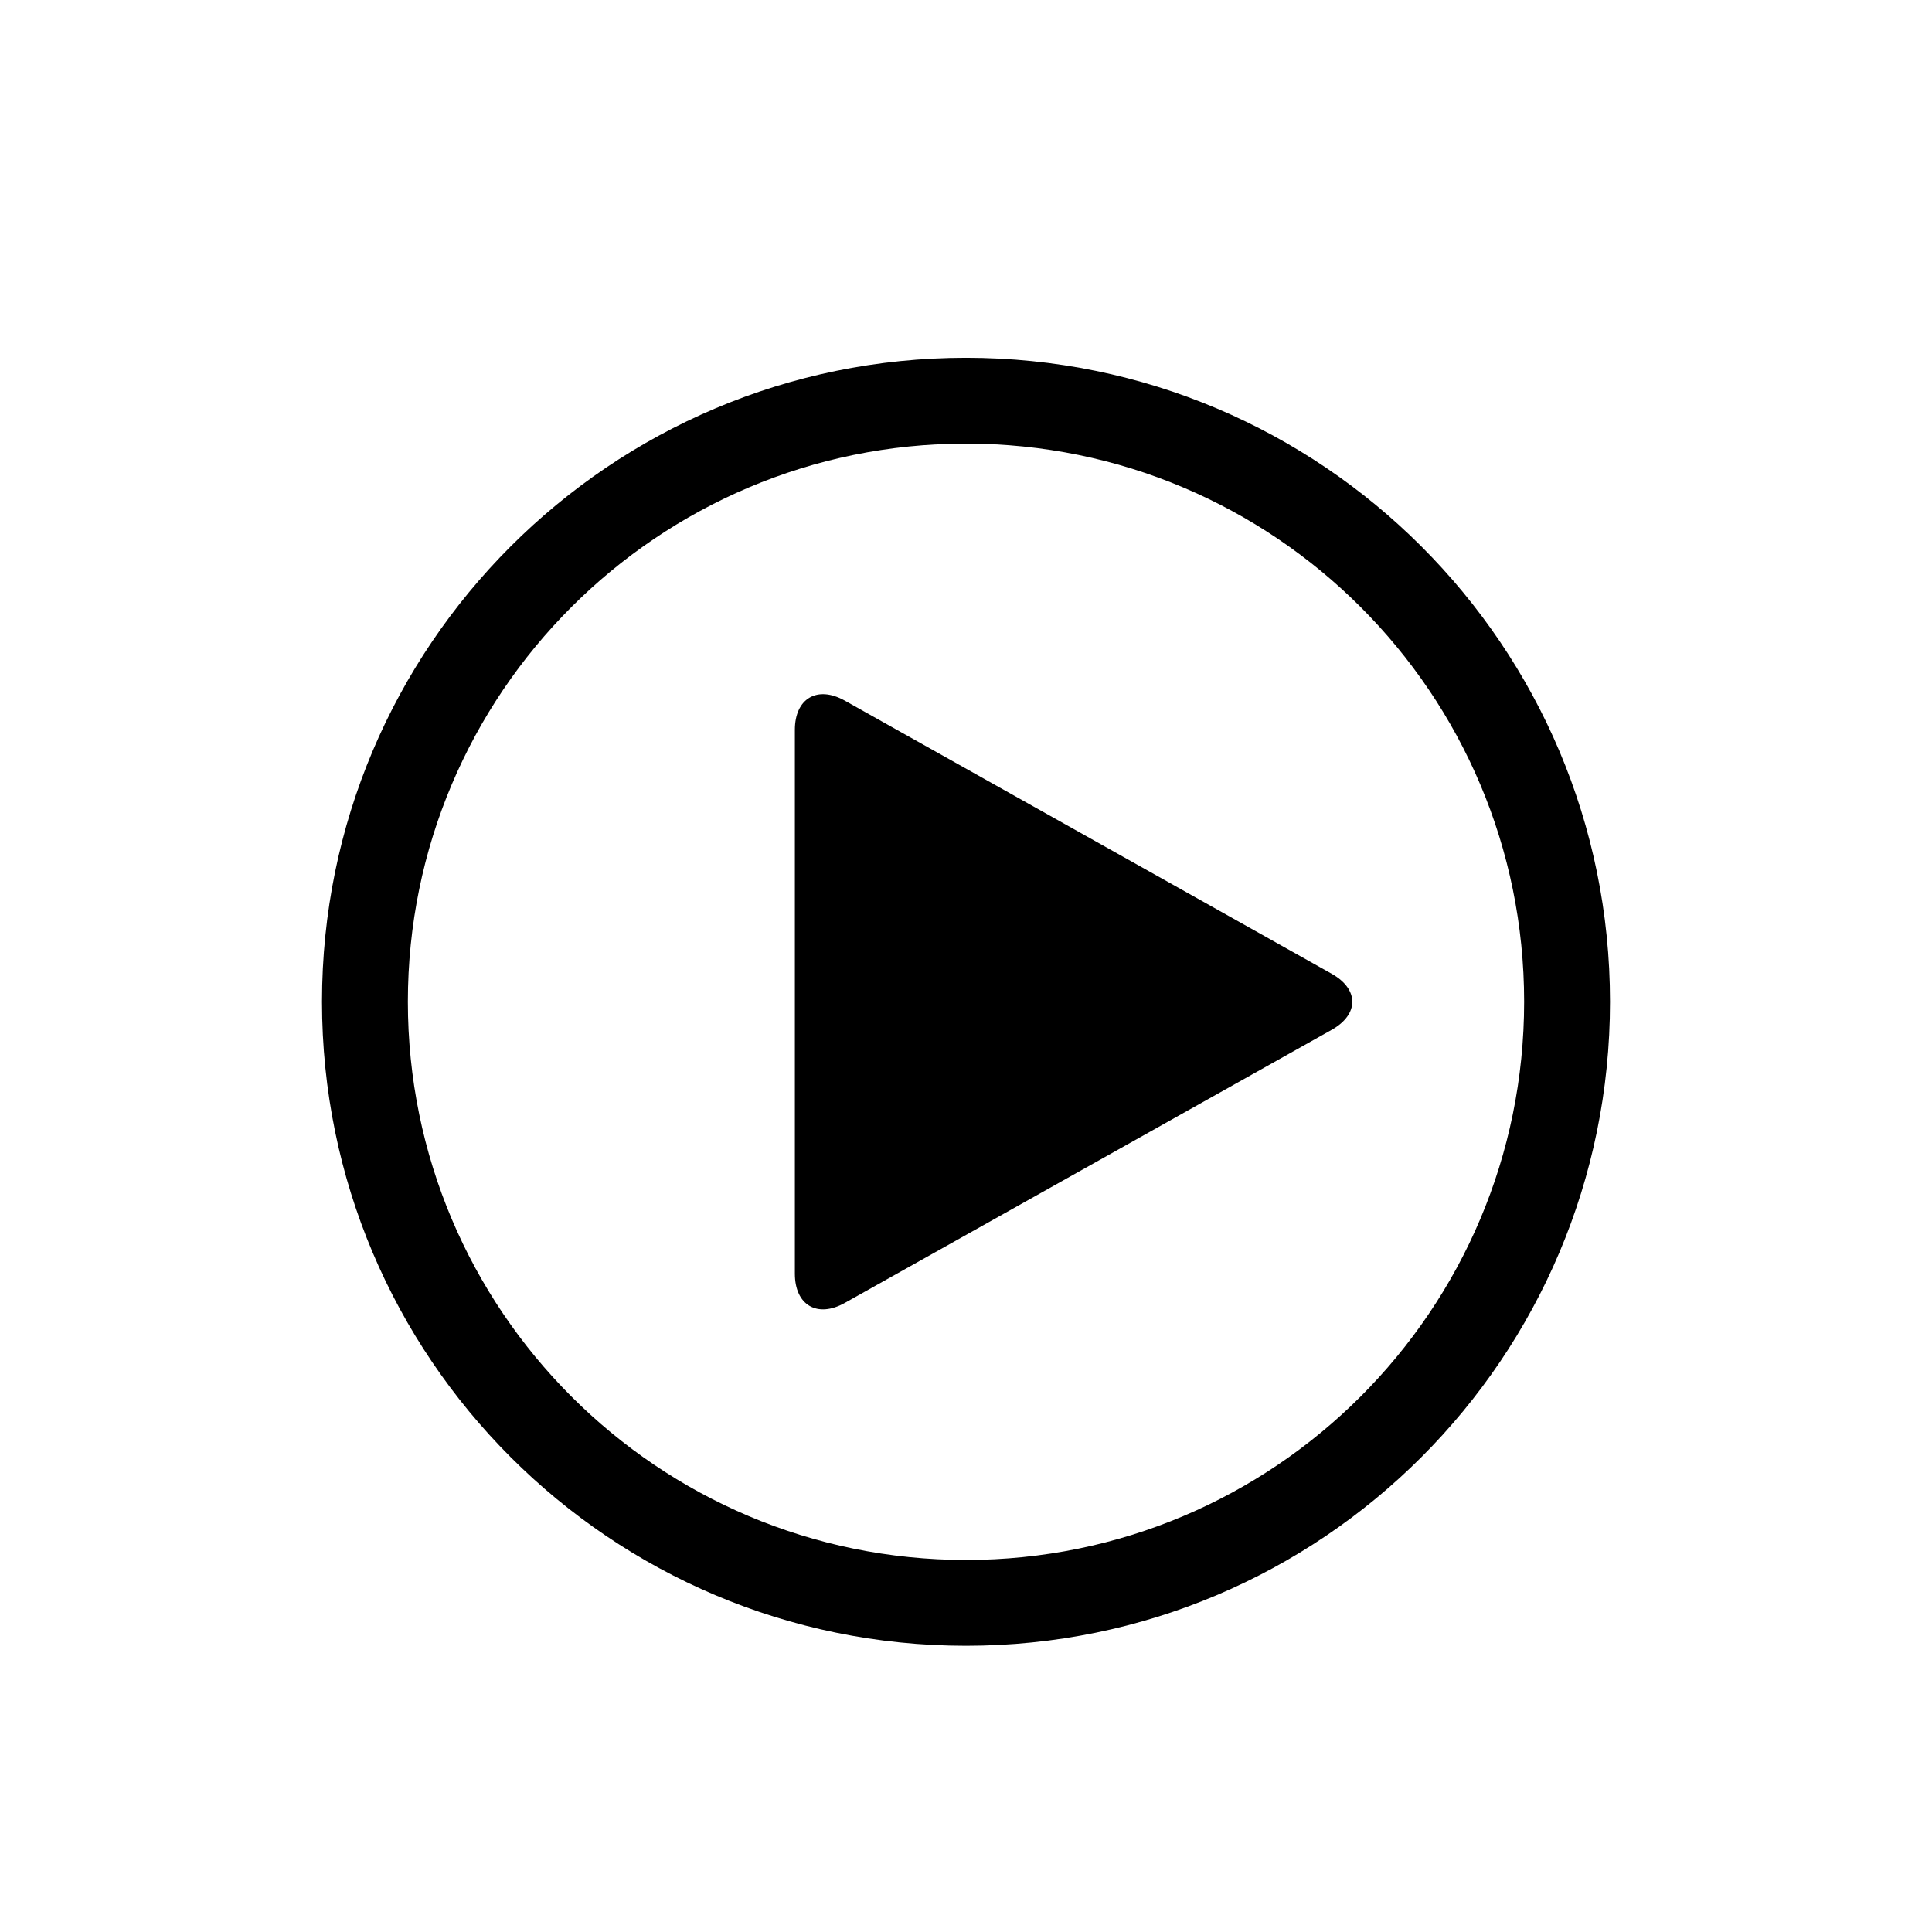
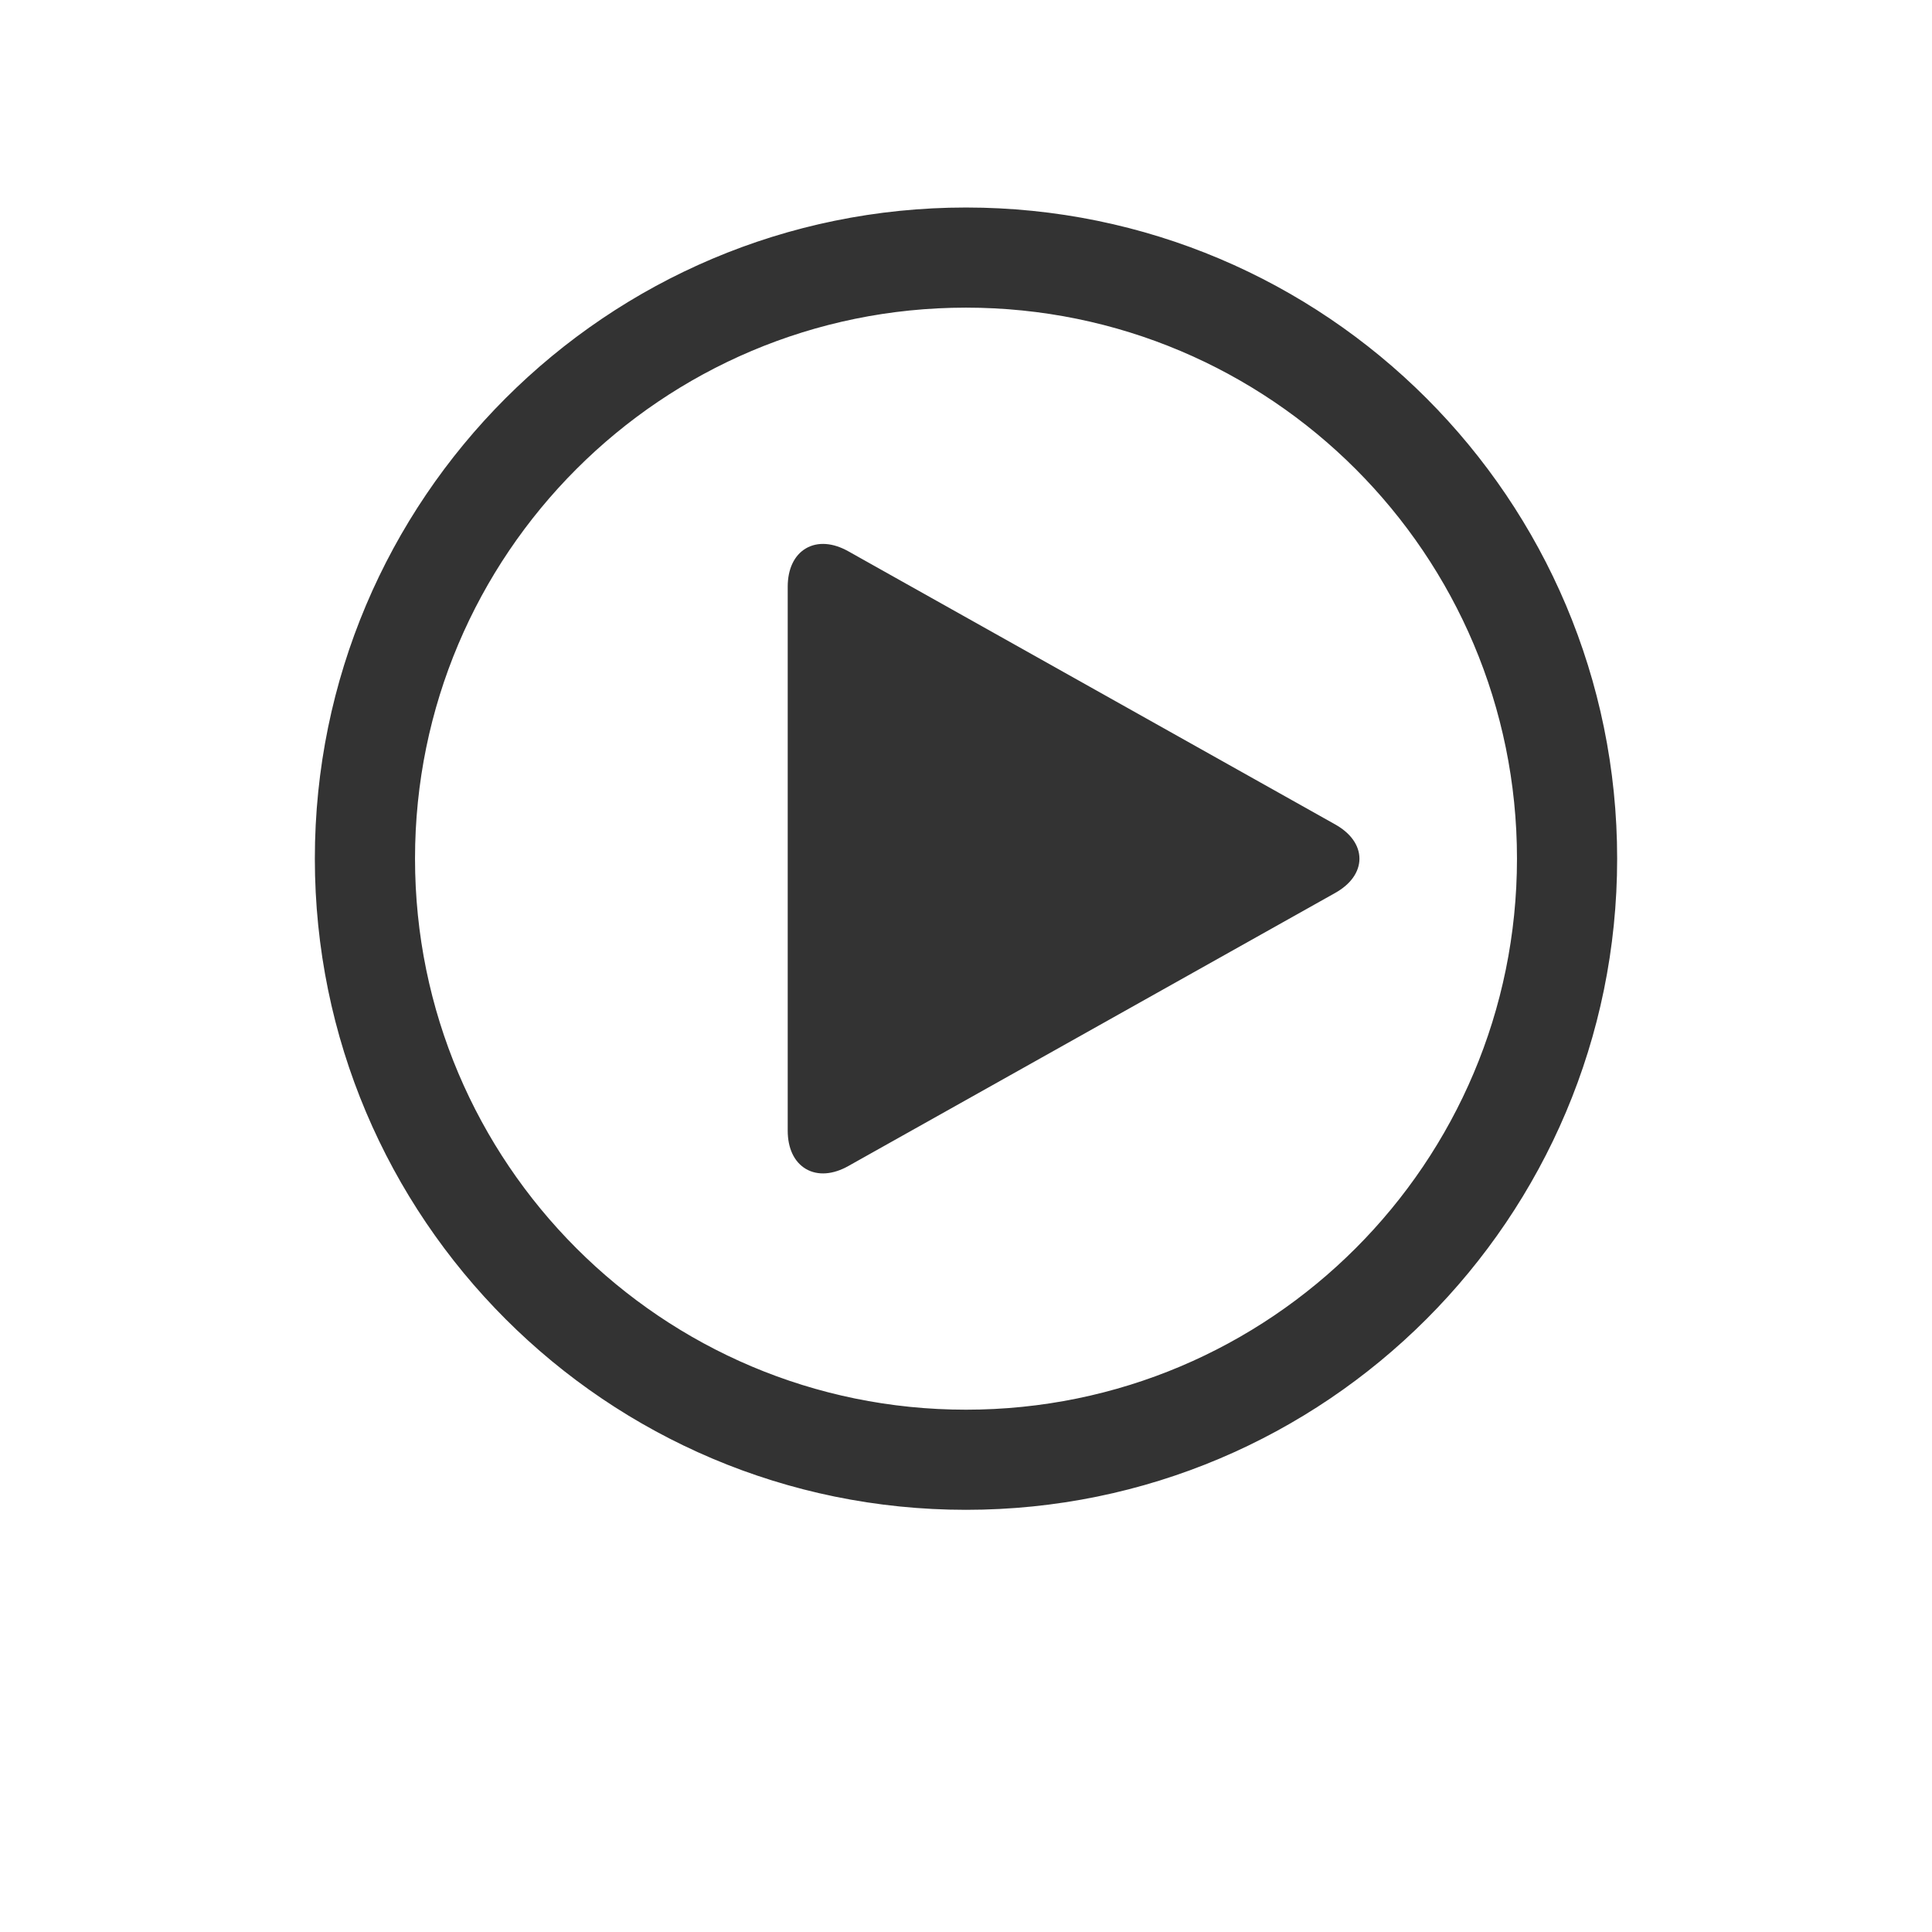
- <svg xmlns="http://www.w3.org/2000/svg" version="1.1" id="Layer_1" x="0px" y="0px" width="100px" height="100px" viewBox="0.0 -20.0 100.0 135.0" enable-background="new 0 0 100 100" xml:space="preserve">
+ <svg xmlns="http://www.w3.org/2000/svg" version="1.1" id="Layer_1" x="0px" y="0px" width="100px" height="100px" viewBox="0.0 -10.0 100.0 135.0" enable-background="new 0 0 100 100" xml:space="preserve">
+   <defs>
+     <style>
+     * {
+       stroke: #333;
+       fill: #333;
+     }
+   </style>
+   </defs>
  <path d="M311,49.997c0,24.305-19.695,44.006-44,44.006c-24.297,0-44-19.701-44-44.006c0-24.297,19.703-44,44-44  C291.305,5.997,311,25.7,311,49.997z" />
  <g id="SCpJpH.tif">
	
		</g>
  <path d="M50,5C25.151,5,5,25.15,5,49.997C5,74.852,25.151,95,50,95c24.855,0,45-20.148,45-45.003C95,25.15,74.855,5,50,5z   M50,89.003c-21.536,0-39-17.462-39-39.006c0-21.534,17.464-39,39-39c21.544,0,39,17.466,39,39C89,71.541,71.544,89.003,50,89.003z" />
  <path d="M38.042,31c0-2.2,1.57-3.119,3.489-2.043l34.023,19.087c1.918,1.076,1.918,2.837,0,3.914L41.531,71.043  C39.612,72.119,38.042,71.2,38.042,69V31z" />
</svg>
